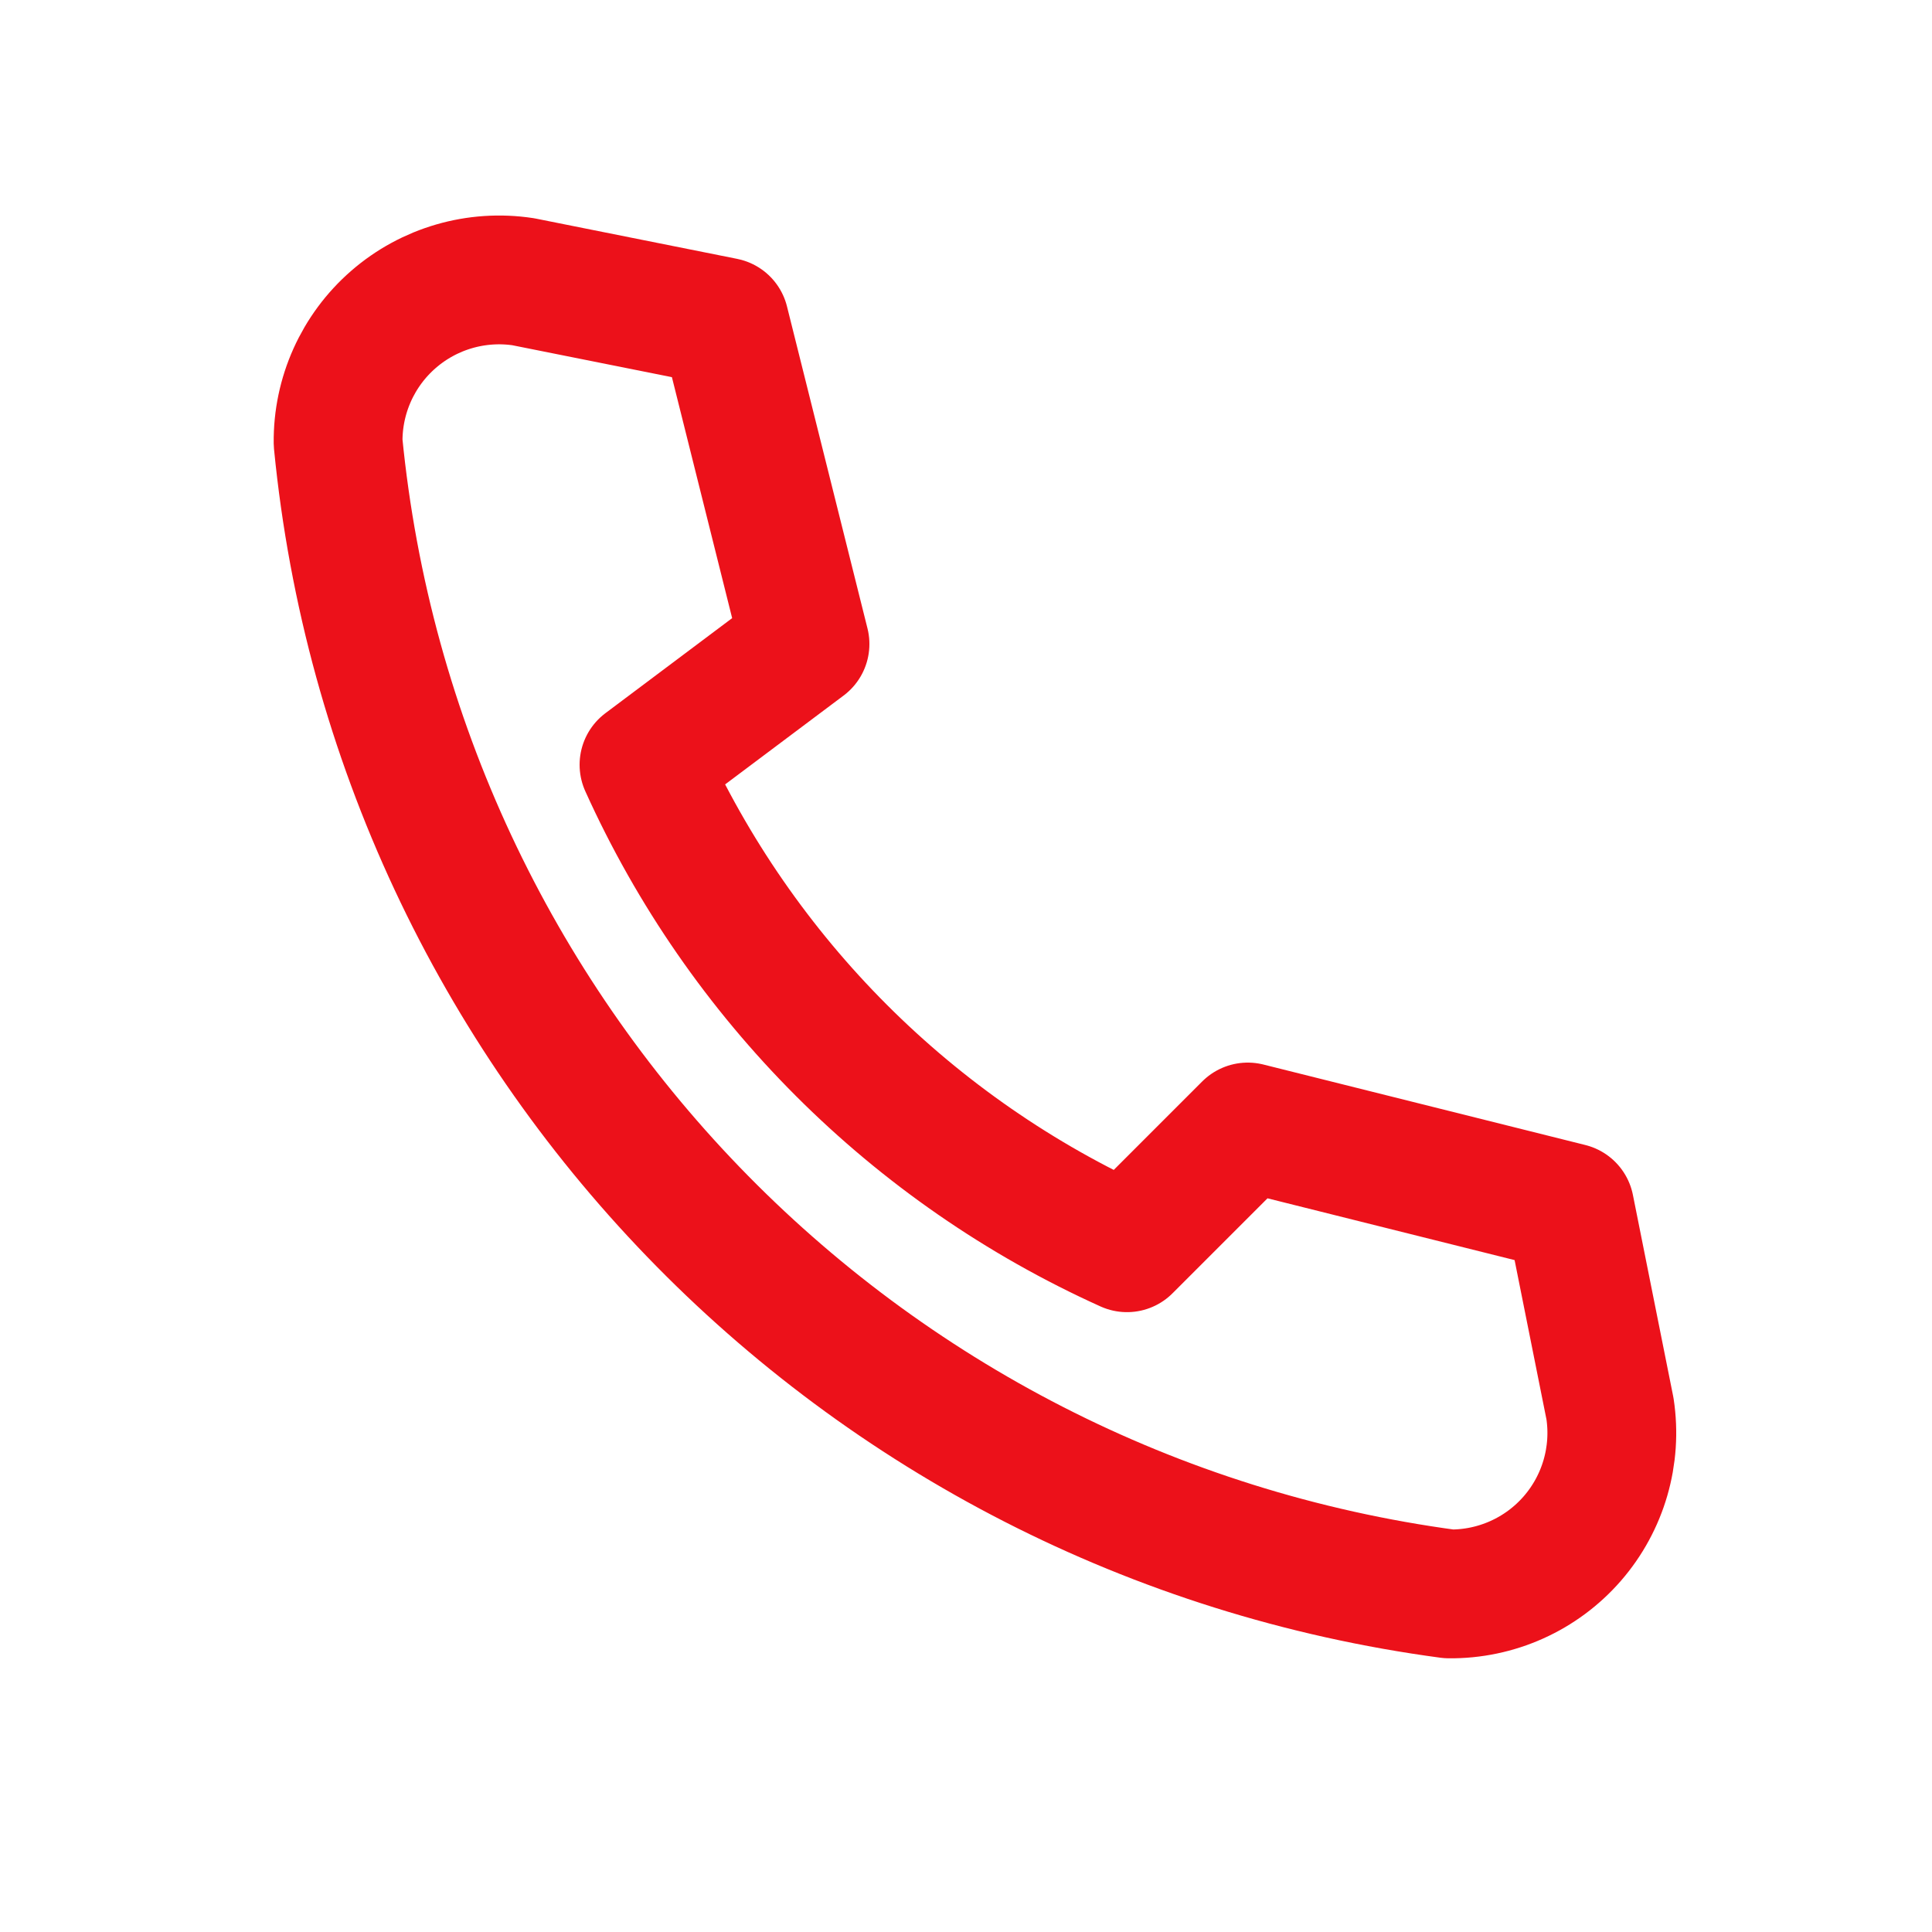
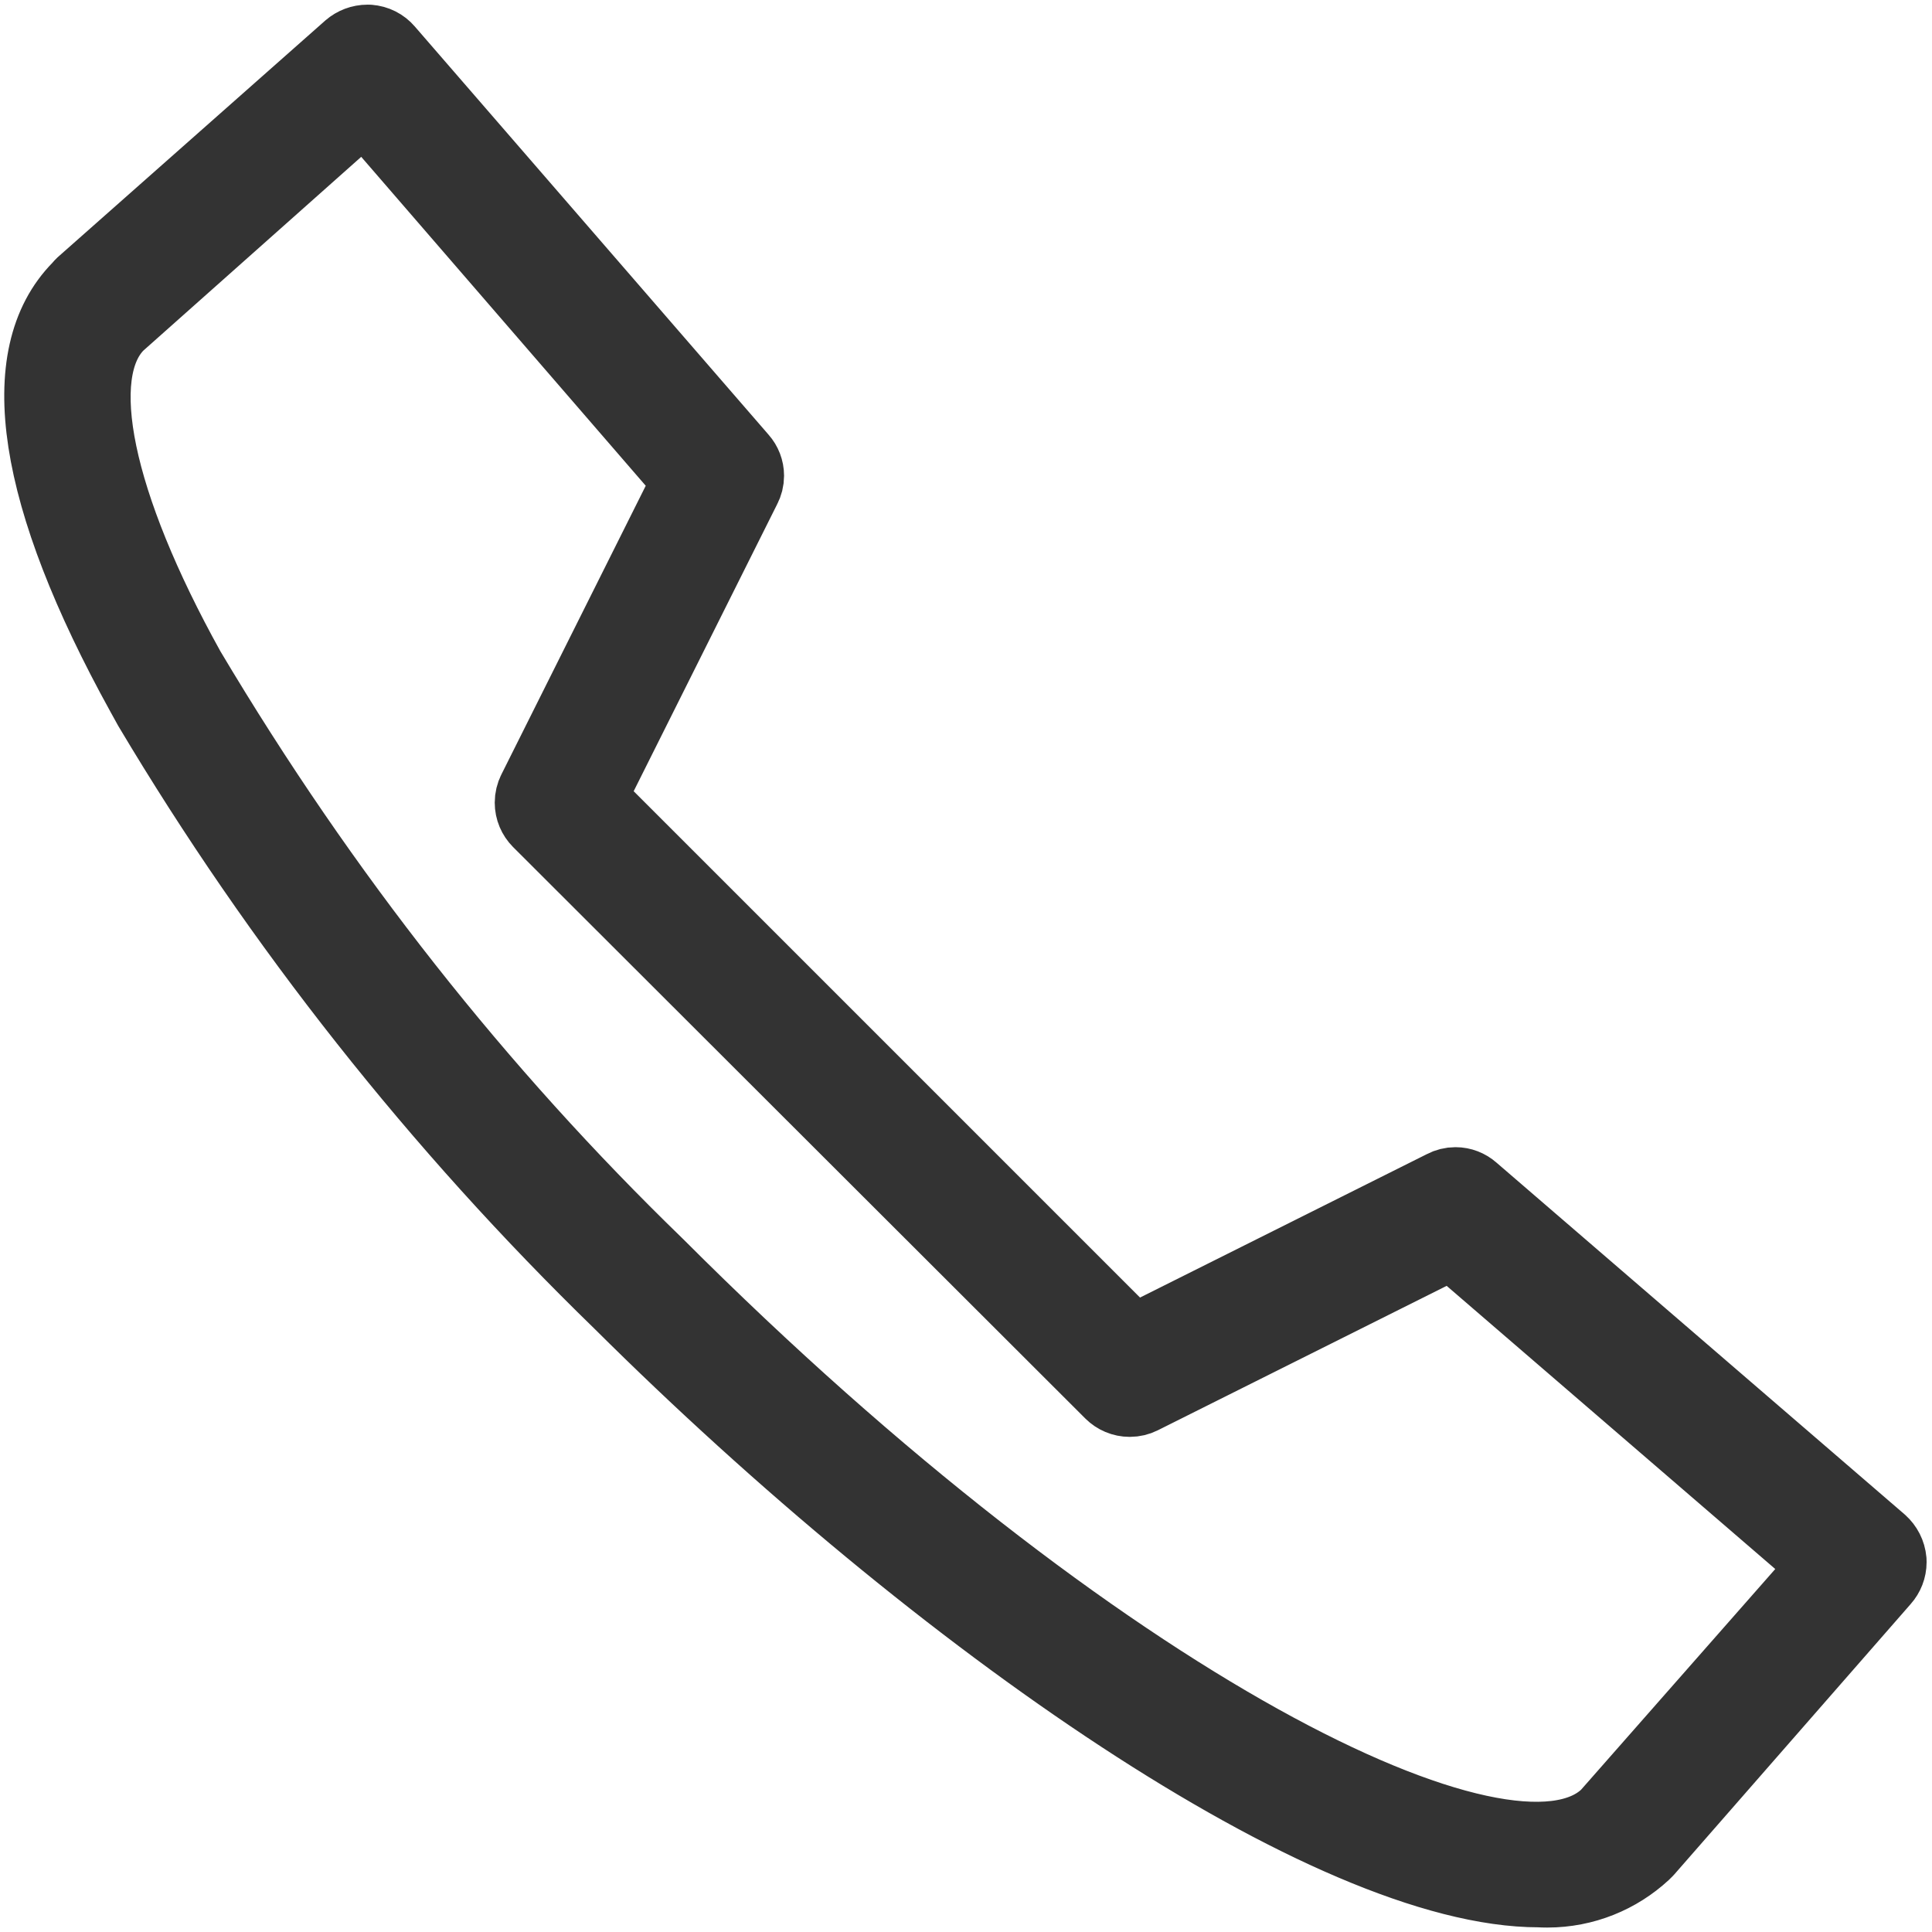
- <svg xmlns="http://www.w3.org/2000/svg" viewBox="0 0 24 24" fill="none" stroke="#ec111a" stroke-width="1.6" stroke-linecap="round" stroke-linejoin="round">
-   <path d="M6.5 3.5 9 4l1 4-2 1.5a12 12 0 0 0 6 6L15.5 14l4 1 .5 2.5a2 2 0 0 1-2 2.3A16 16 0 0 1 4.2 5.5a2 2 0 0 1 2.3-2z" />
+ <svg xmlns="http://www.w3.org/2000/svg" viewBox="0 0 1024 1024">
+   <path fill="#333" stroke="#333" stroke-width="36" stroke-linejoin="round" transform="matrix(1 0 0 -1 0 960)" d="M815.718-43.52c-111.616 0-318.259 143.36-488.038 312.115-96.527 93.821-180.441 199.831-249.464 315.742l-3.874 7.023c-58.163 105.267-69.632 180.429-33.382 217.088l1.434 1.638 141.926 125.542c2.814 2.428 6.506 3.907 10.544 3.907 0.253 0 0.505-0.006 0.756-0.017l-0.036 0.001c4.273-0.289 8.031-2.285 10.633-5.305l0.017-0.020 187.597-216.474c2.321-2.622 3.738-6.090 3.738-9.889 0-2.523-0.625-4.901-1.729-6.986l0.039 0.081-81.92-163.84 286.72-286.72 163.84 81.92c2.004 1.065 4.381 1.69 6.905 1.69 3.799 0 7.267-1.417 9.905-3.752l-0.016 0.014 216.474-186.573c2.971-2.669 4.944-6.398 5.32-10.587l0.005-0.062c0.018-0.28 0.028-0.607 0.028-0.937 0-3.97-1.486-7.593-3.933-10.343l-125.324-143.344-1.638-1.638c-13.677-12.643-32.035-20.397-52.204-20.397-1.52 0-3.030 0.044-4.528 0.131l0.207-0.010zM193.126 902.451l-129.638-115.302c-25.19-25.19-11.059-93.389 37.683-181.248 71.52-120.189 153.795-223.843 248.038-315.226l0.385-0.371c233.472-233.677 450.56-340.992 501.35-291.43l115.507 131.277-197.018 169.779-163.84-81.92c-1.983-1-4.322-1.586-6.797-1.586-4.219 0-8.040 1.701-10.816 4.454l0.001-0.001-303.309 302.899c-2.752 2.775-4.453 6.597-4.453 10.815 0 2.476 0.586 4.815 1.626 6.886l-0.040-0.088 81.92 163.84z" />
</svg>
